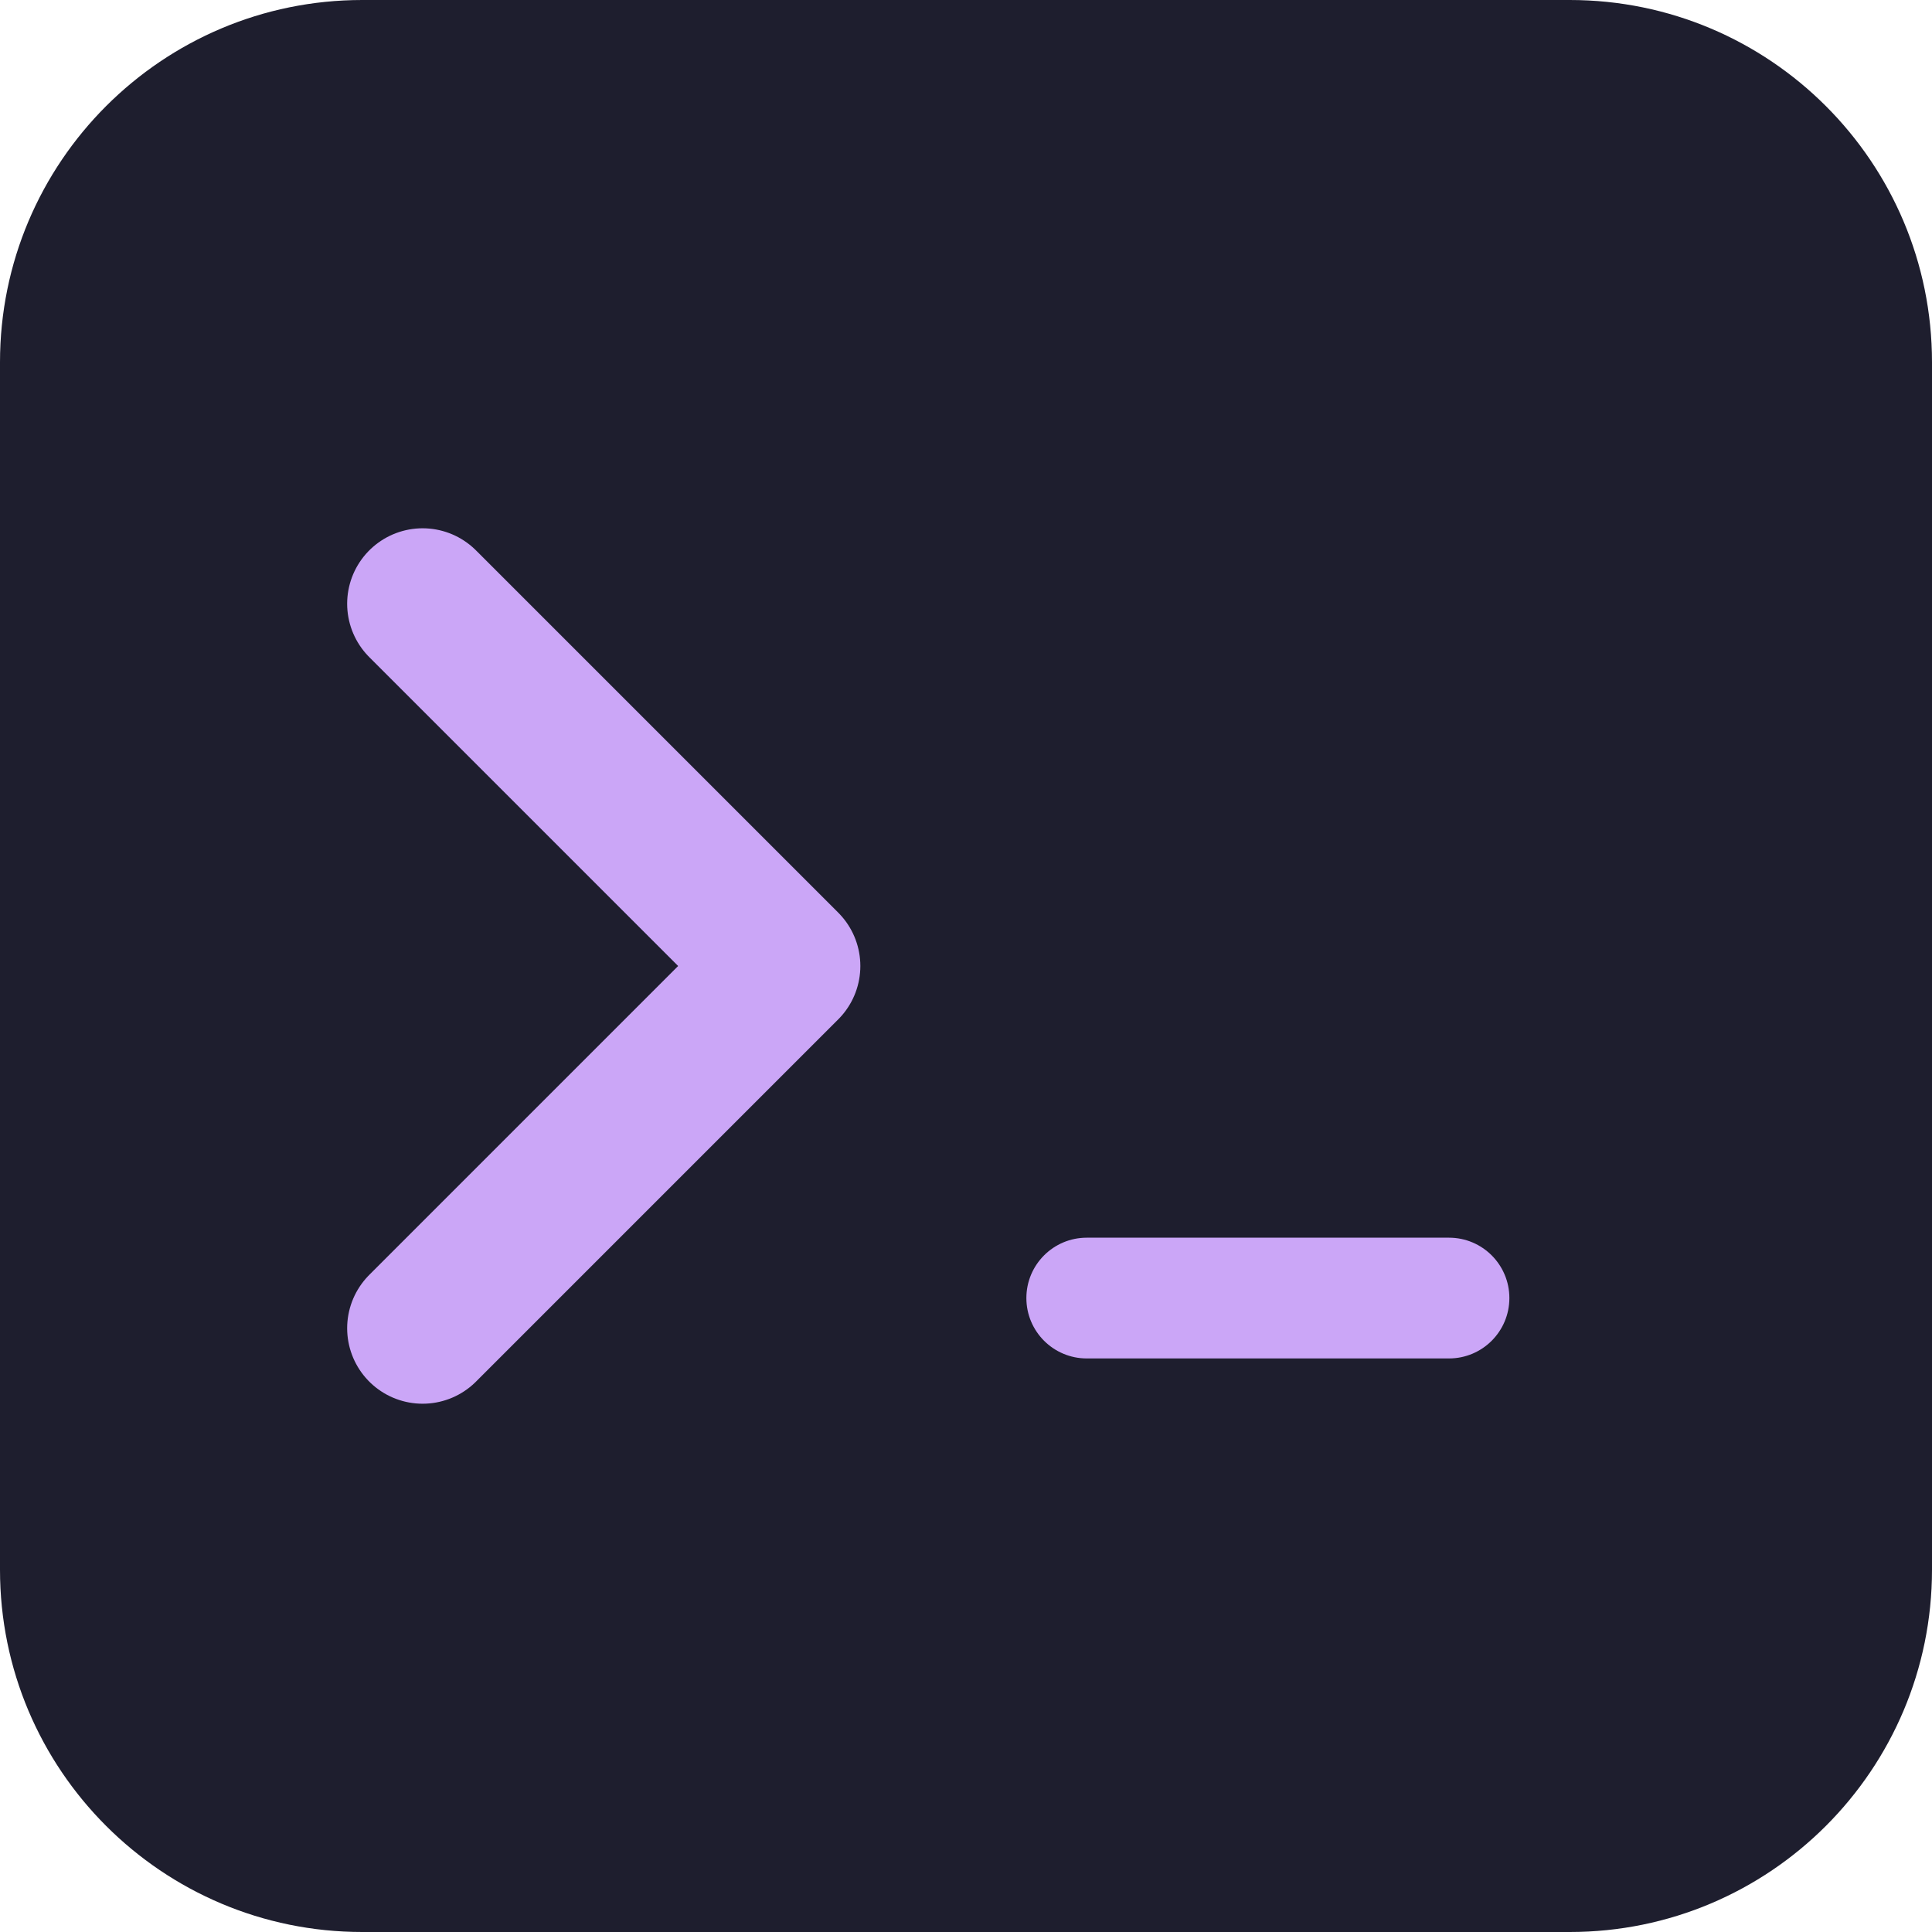
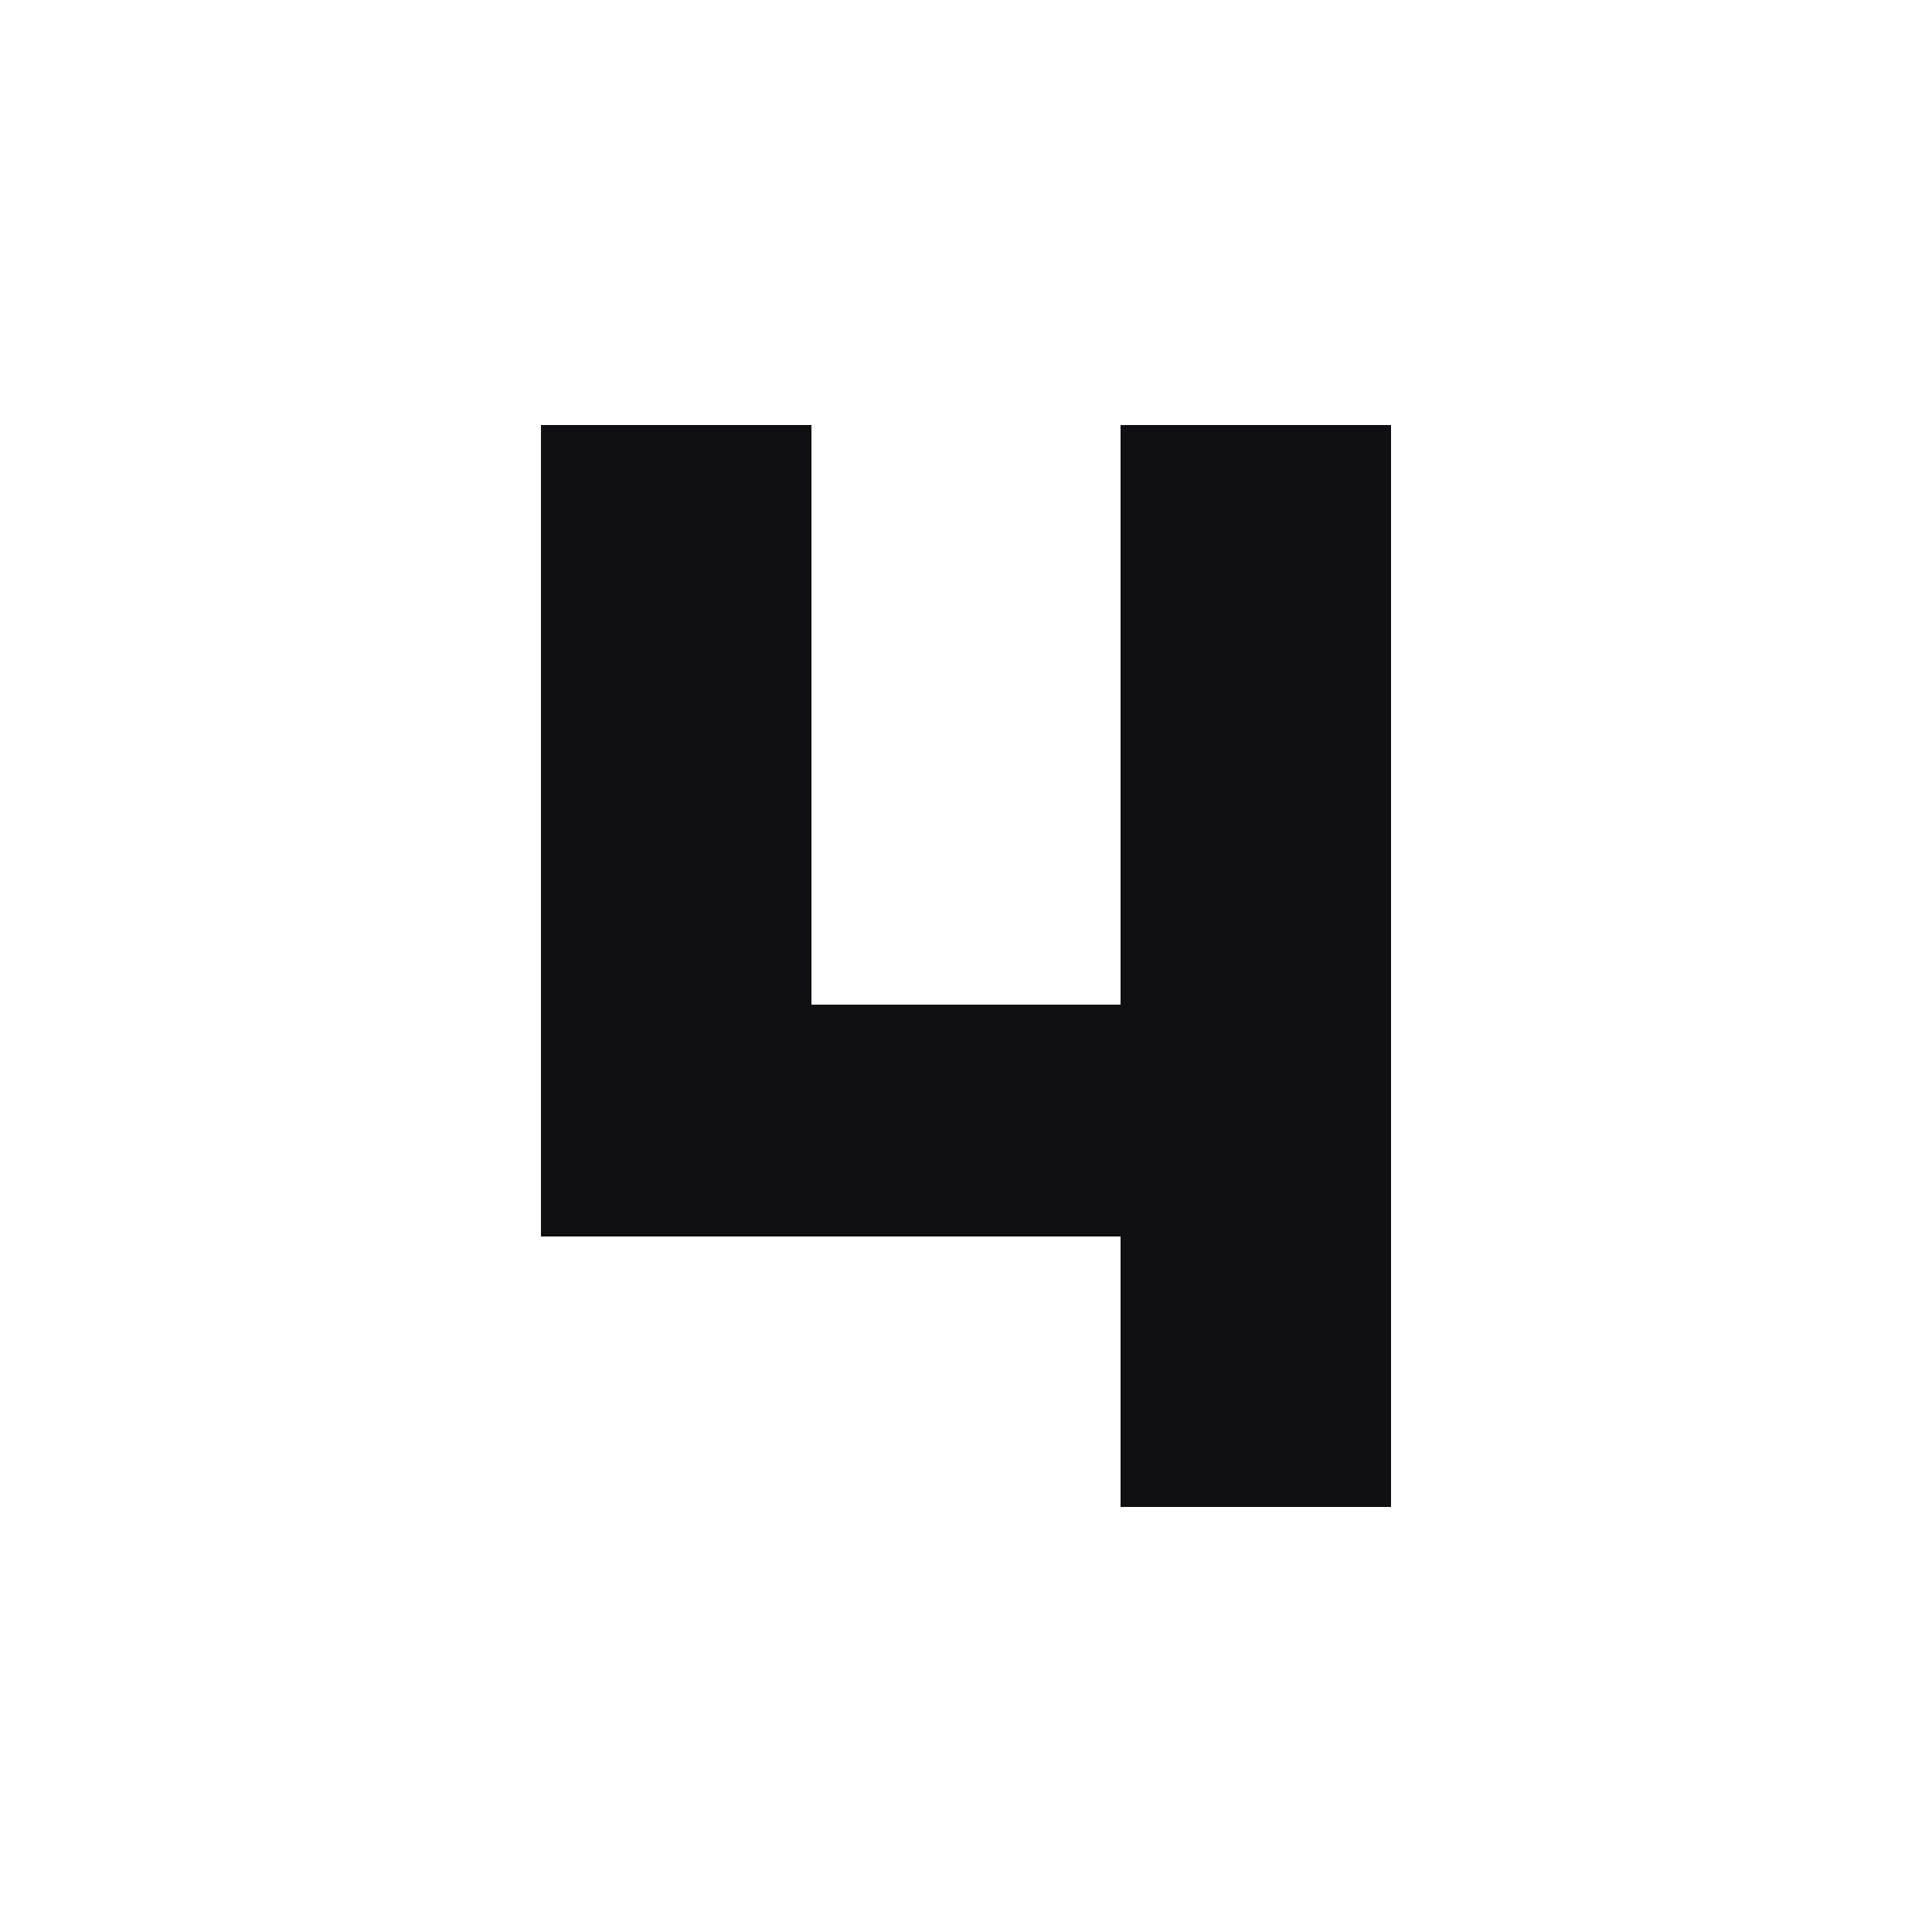
- <svg xmlns="http://www.w3.org/2000/svg" viewBox="0 0 32 32">
-   <rect width="32" height="32" rx="6" fill="#1e1e2e" />
-   <path d="M7 10l6 6-6 6" stroke="#cba6f7" stroke-width="2.5" stroke-linecap="round" stroke-linejoin="round" fill="none" />
-   <rect x="17" y="20.5" width="8" height="2" rx="1" fill="#cba6f7" />
+ <svg xmlns="http://www.w3.org/2000/svg" viewBox="0 0 100 100">
+   <style>
+     svg { color: #101012; }
+     @media (prefers-color-scheme: dark) {
+       svg { color: #e9e8e4; }
+     }
+   </style>
+   <g fill="currentColor">
+     <rect x="28" y="22" width="14" height="38" />
+     <rect x="28" y="52" width="44" height="12" />
+     <rect x="58" y="22" width="14" height="56" />
+   </g>
</svg>
